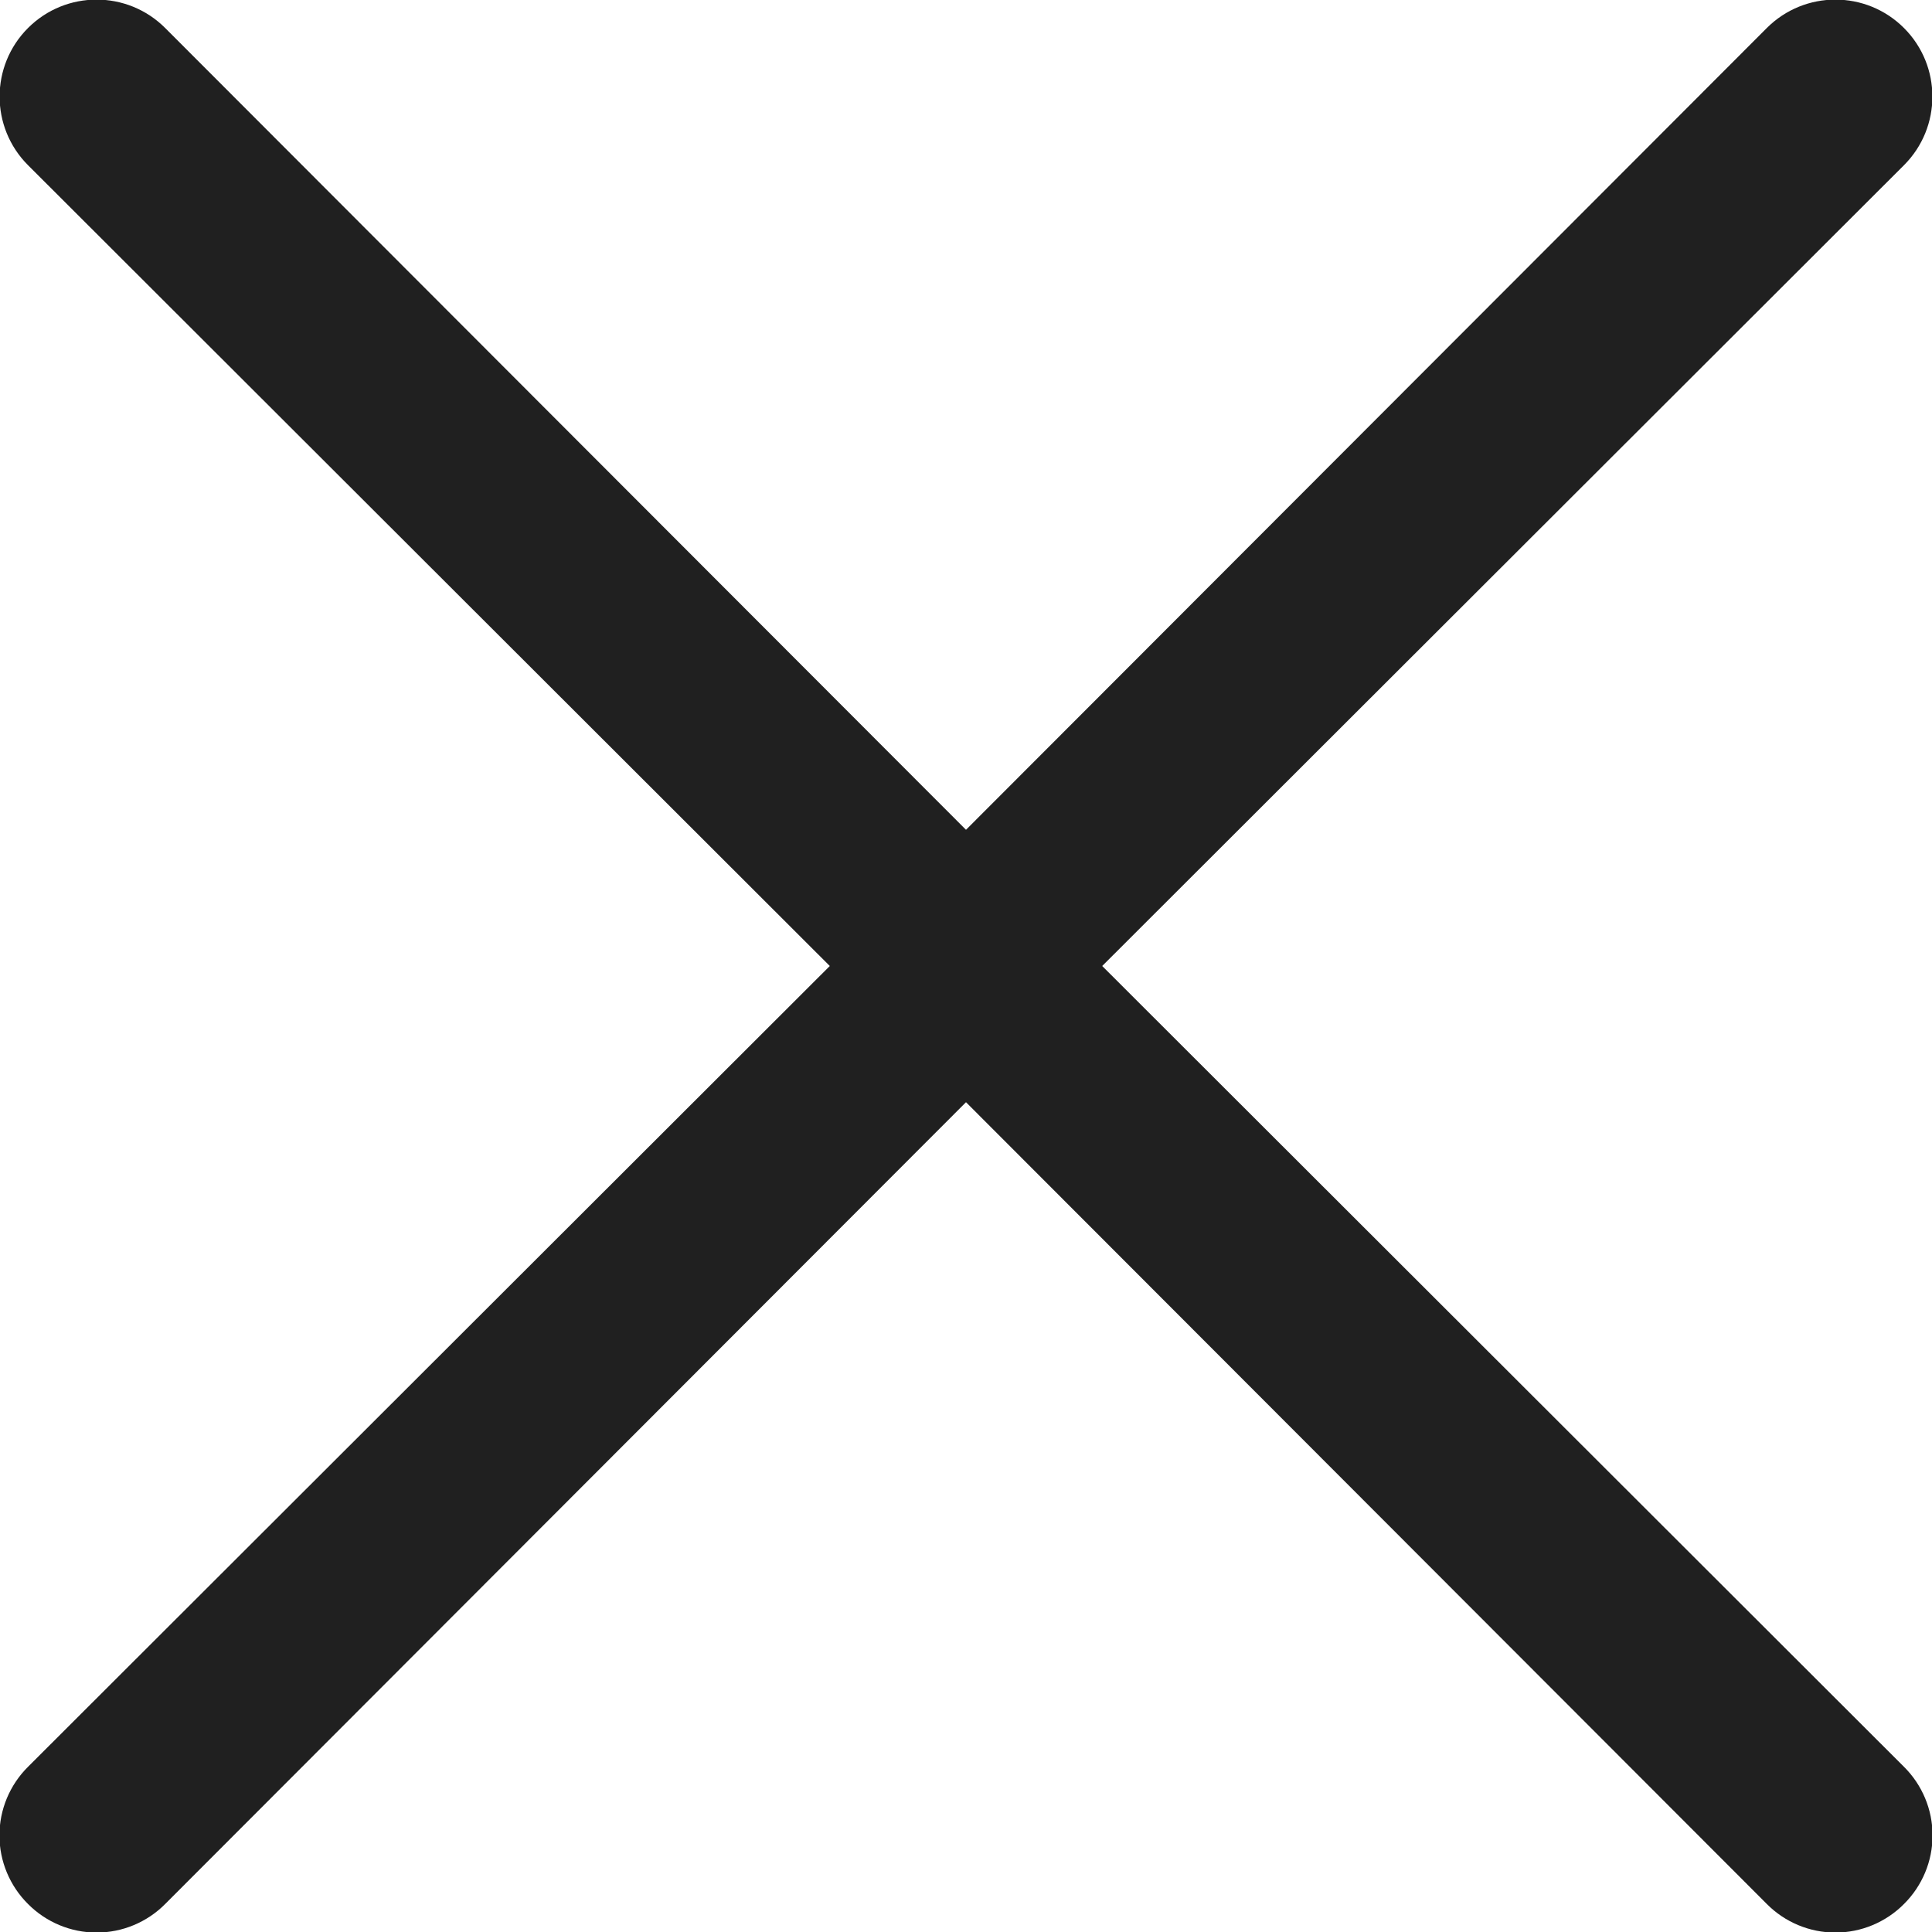
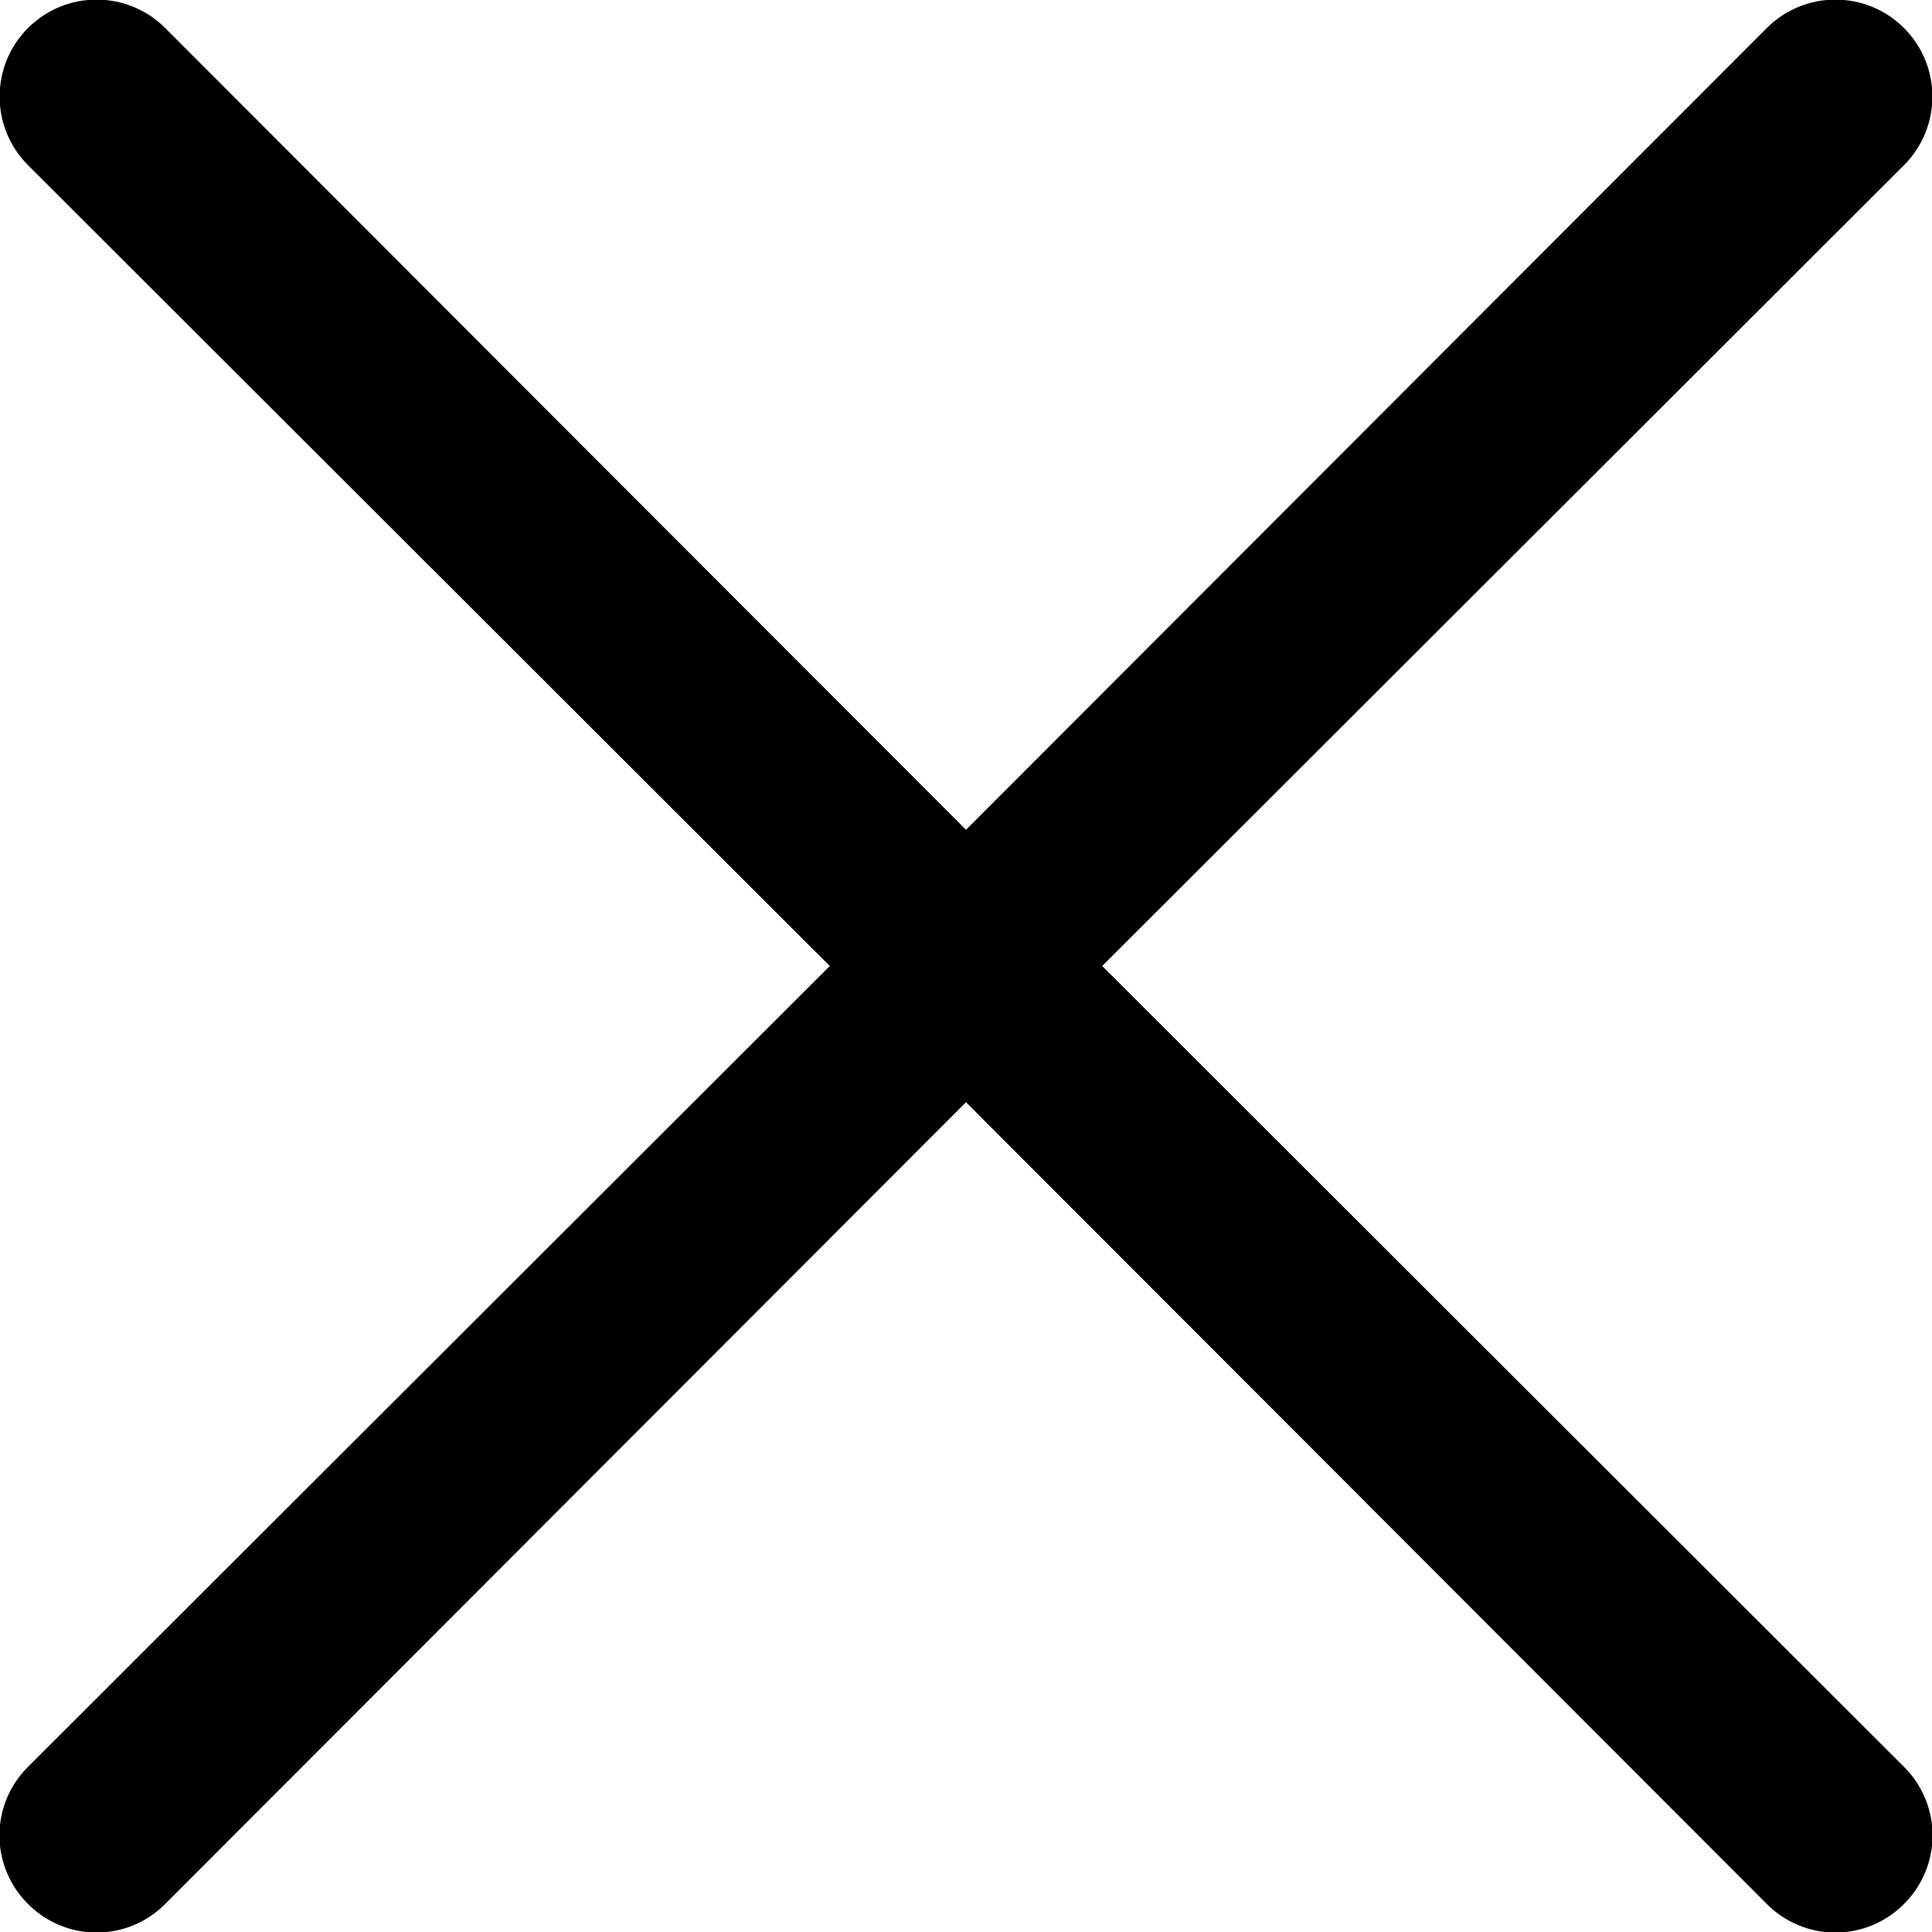
<svg xmlns="http://www.w3.org/2000/svg" width="20" height="20">
-   <g fill="none" fill-rule="evenodd">
-     <path d="M-2-2h24v24H-2z" />
-     <path d="M11.41 10l8.3-8.29A1.004 1.004 0 1 0 18.29.29L10 8.59 1.71.29A1.004 1.004 0 1 0 .29 1.71L8.59 10l-8.3 8.29a1 1 0 0 0 0 1.42 1 1 0 0 0 1.42 0l8.29-8.3 8.29 8.3a1 1 0 0 0 1.42 0 1 1 0 0 0 0-1.42L11.41 10z" fill="#202020" fill-rule="nonzero" />
-   </g>
+   <path d="M11.41 10l8.3-8.29A1.004 1.004 0 1 0 18.29.29L10 8.59 1.71.29A1.004 1.004 0 1 0 .29 1.71L8.59 10l-8.3 8.29a1 1 0 0 0 0 1.42 1 1 0 0 0 1.42 0l8.29-8.3 8.29 8.3a1 1 0 0 0 1.42 0 1 1 0 0 0 0-1.42L11.41 10z" fill-rule="nonzero" />
</svg>
